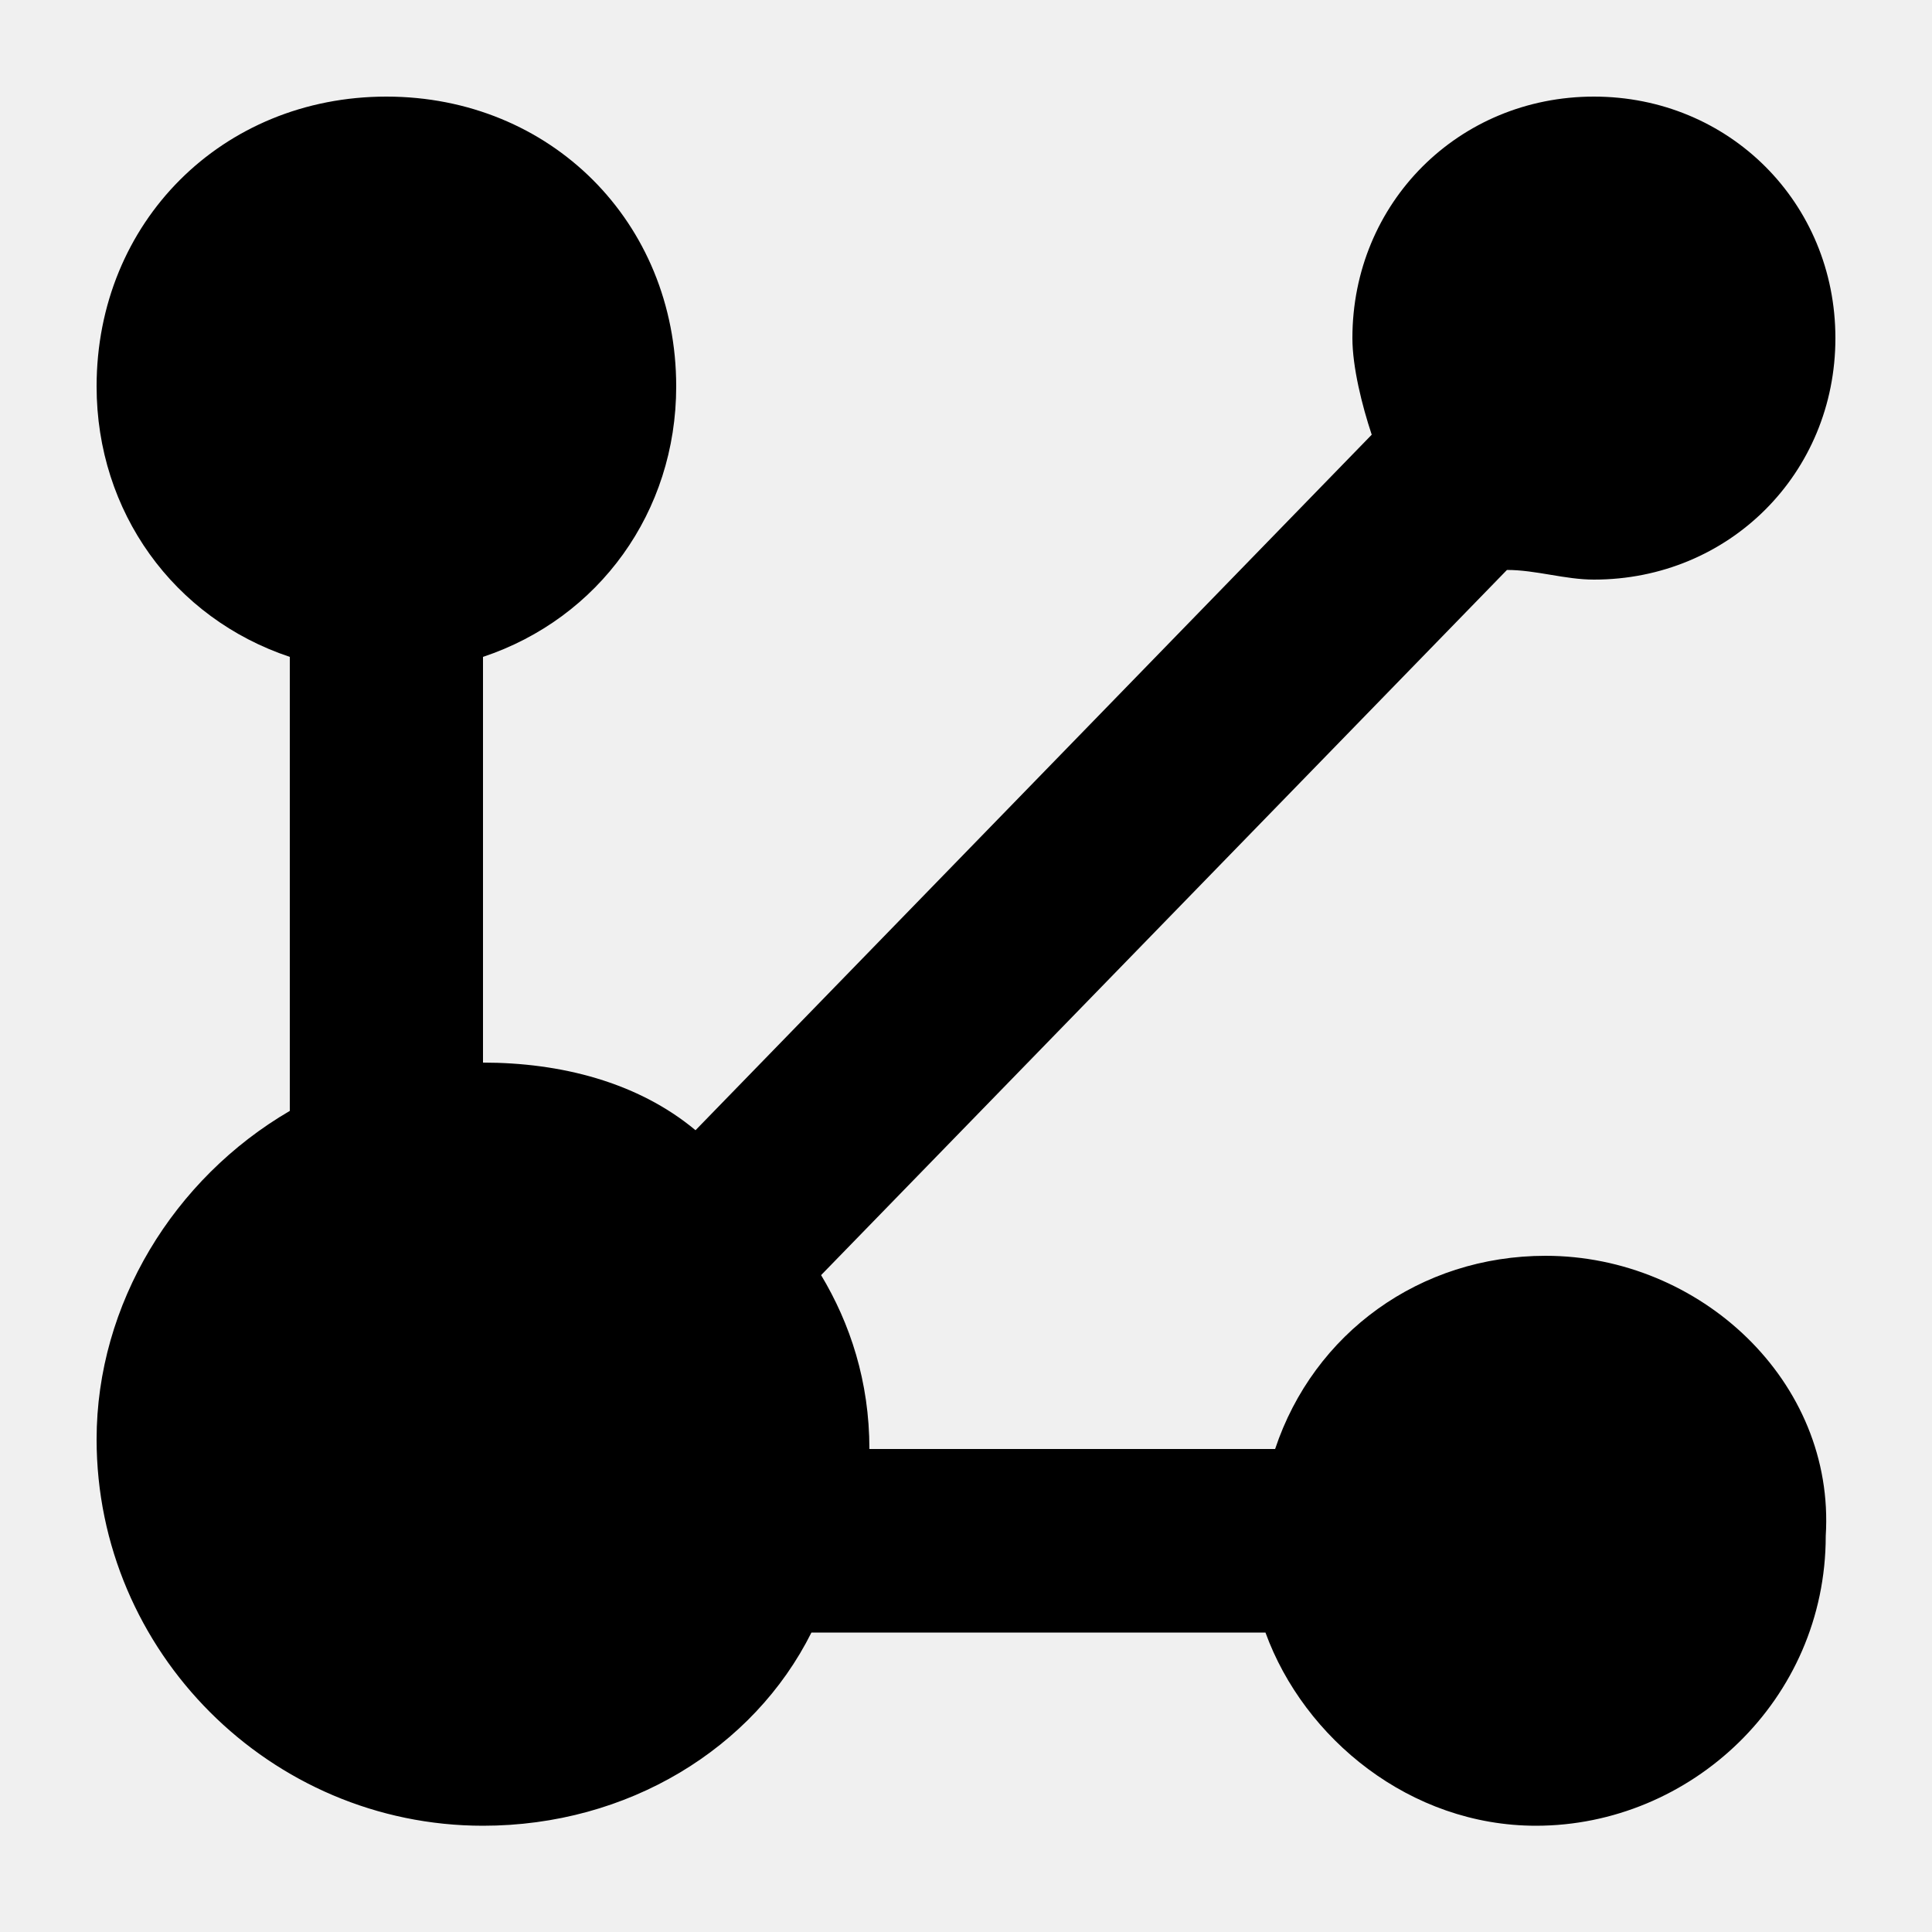
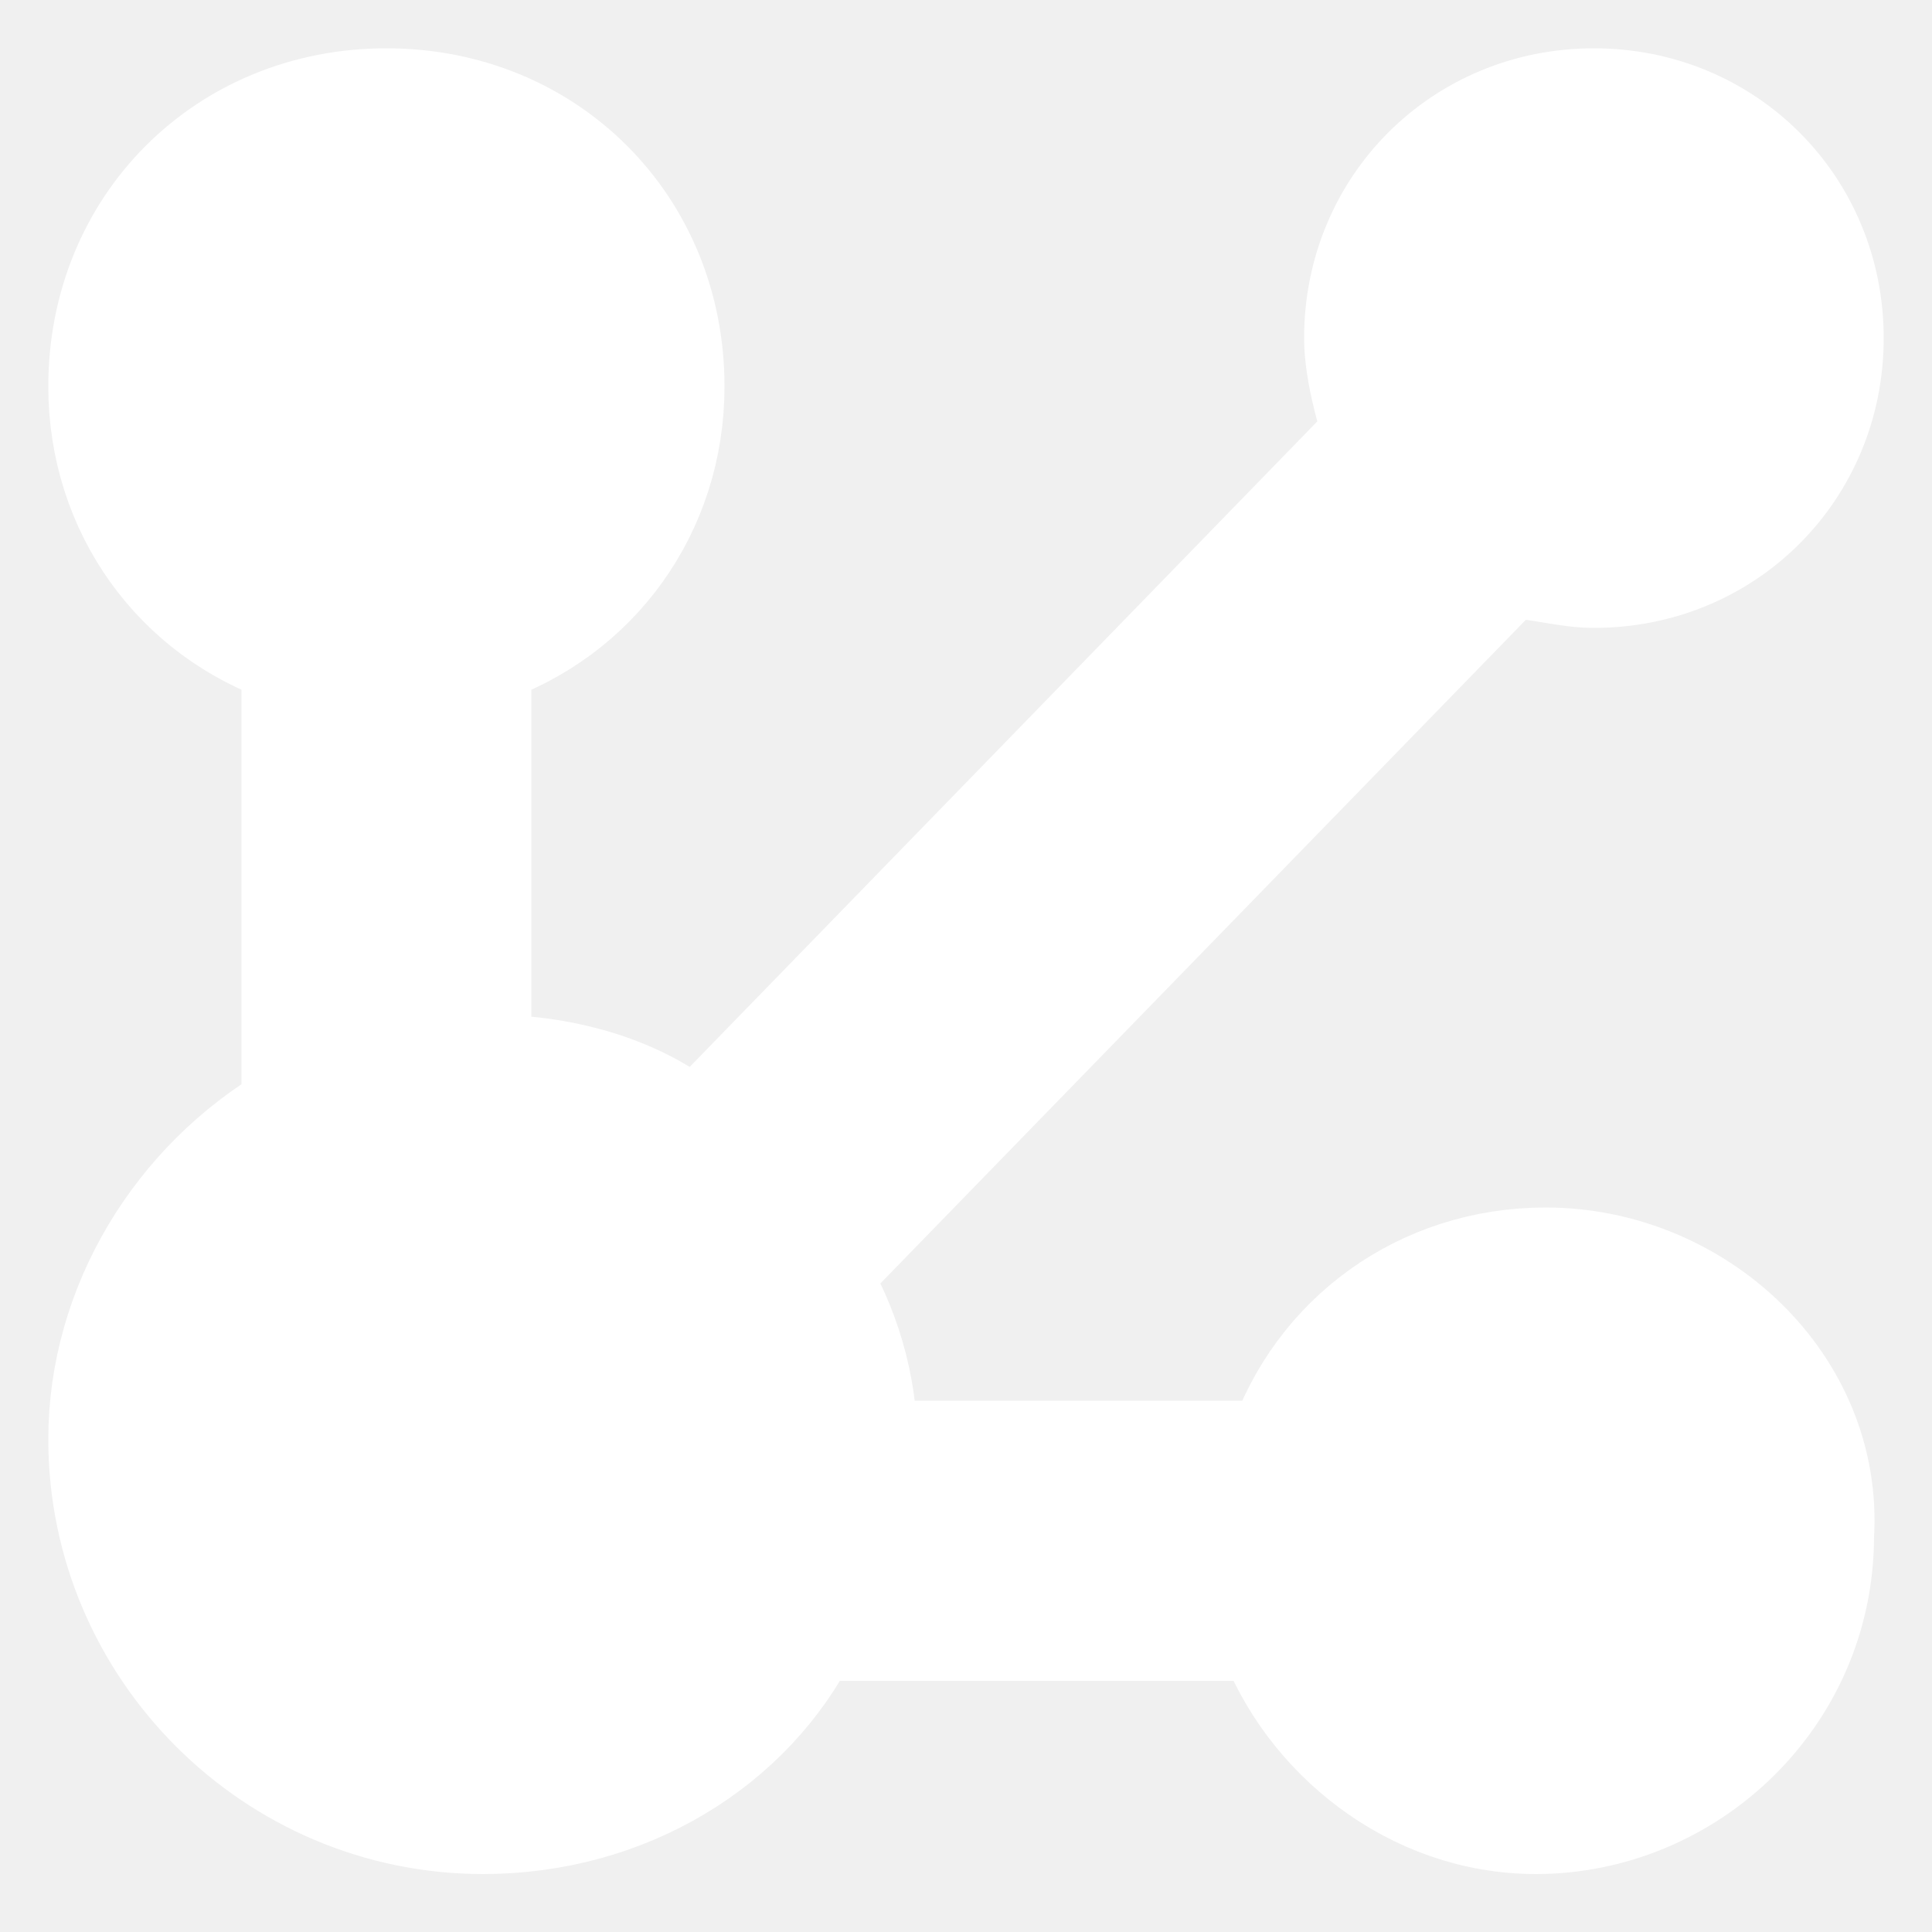
- <svg xmlns="http://www.w3.org/2000/svg" width="800px" height="800px" viewBox="0 0 20 20">
-   <rect x="0" fill="none" width="20" height="20" />
+ <svg xmlns="http://www.w3.org/2000/svg" width="800px" height="800px" viewBox="0 0 20 20" fill="none" stroke="white">
  <g>
-     <path d="M16 13c-1.3 0-2.4.8-2.8 2H9c0-.7-.2-1.3-.5-1.8l7.1-7.3c.3 0 .6.1.9.1C17.9 6 19 4.9 19 3.5S17.9 1 16.5 1 14 2.1 14 3.5c0 .3.1.7.2 1l-7 7.2c-.6-.5-1.4-.7-2.2-.7V6.8C6.2 6.4 7 5.3 7 4c0-1.7-1.3-3-3-3S1 2.3 1 4c0 1.3.8 2.4 2 2.8v4.7c-1.2.7-2 2-2 3.4 0 2.2 1.8 4 4 4 1.5 0 2.8-.8 3.4-2h4.7c.4 1.1 1.5 2 2.8 2 1.6 0 3-1.3 3-3C19 14.3 17.6 13 16 13z" />
+     <path d="M16 13c-1.3 0-2.4.8-2.8 2H9c0-.7-.2-1.3-.5-1.8l7.1-7.3c.3 0 .6.1.9.1C17.9 6 19 4.9 19 3.5S17.9 1 16.5 1 14 2.1 14 3.5c0 .3.1.7.2 1l-7 7.2c-.6-.5-1.4-.7-2.2-.7V6.8C6.2 6.4 7 5.3 7 4c0-1.7-1.3-3-3-3S1 2.3 1 4c0 1.3.8 2.4 2 2.8v4.7c-1.2.7-2 2-2 3.4 0 2.2 1.8 4 4 4 1.5 0 2.8-.8 3.4-2h4.7c.4 1.1 1.5 2 2.8 2 1.6 0 3-1.3 3-3C19 14.3 17.6 13 16 13z" fill="white" stroke="white" />
  </g>
</svg>
